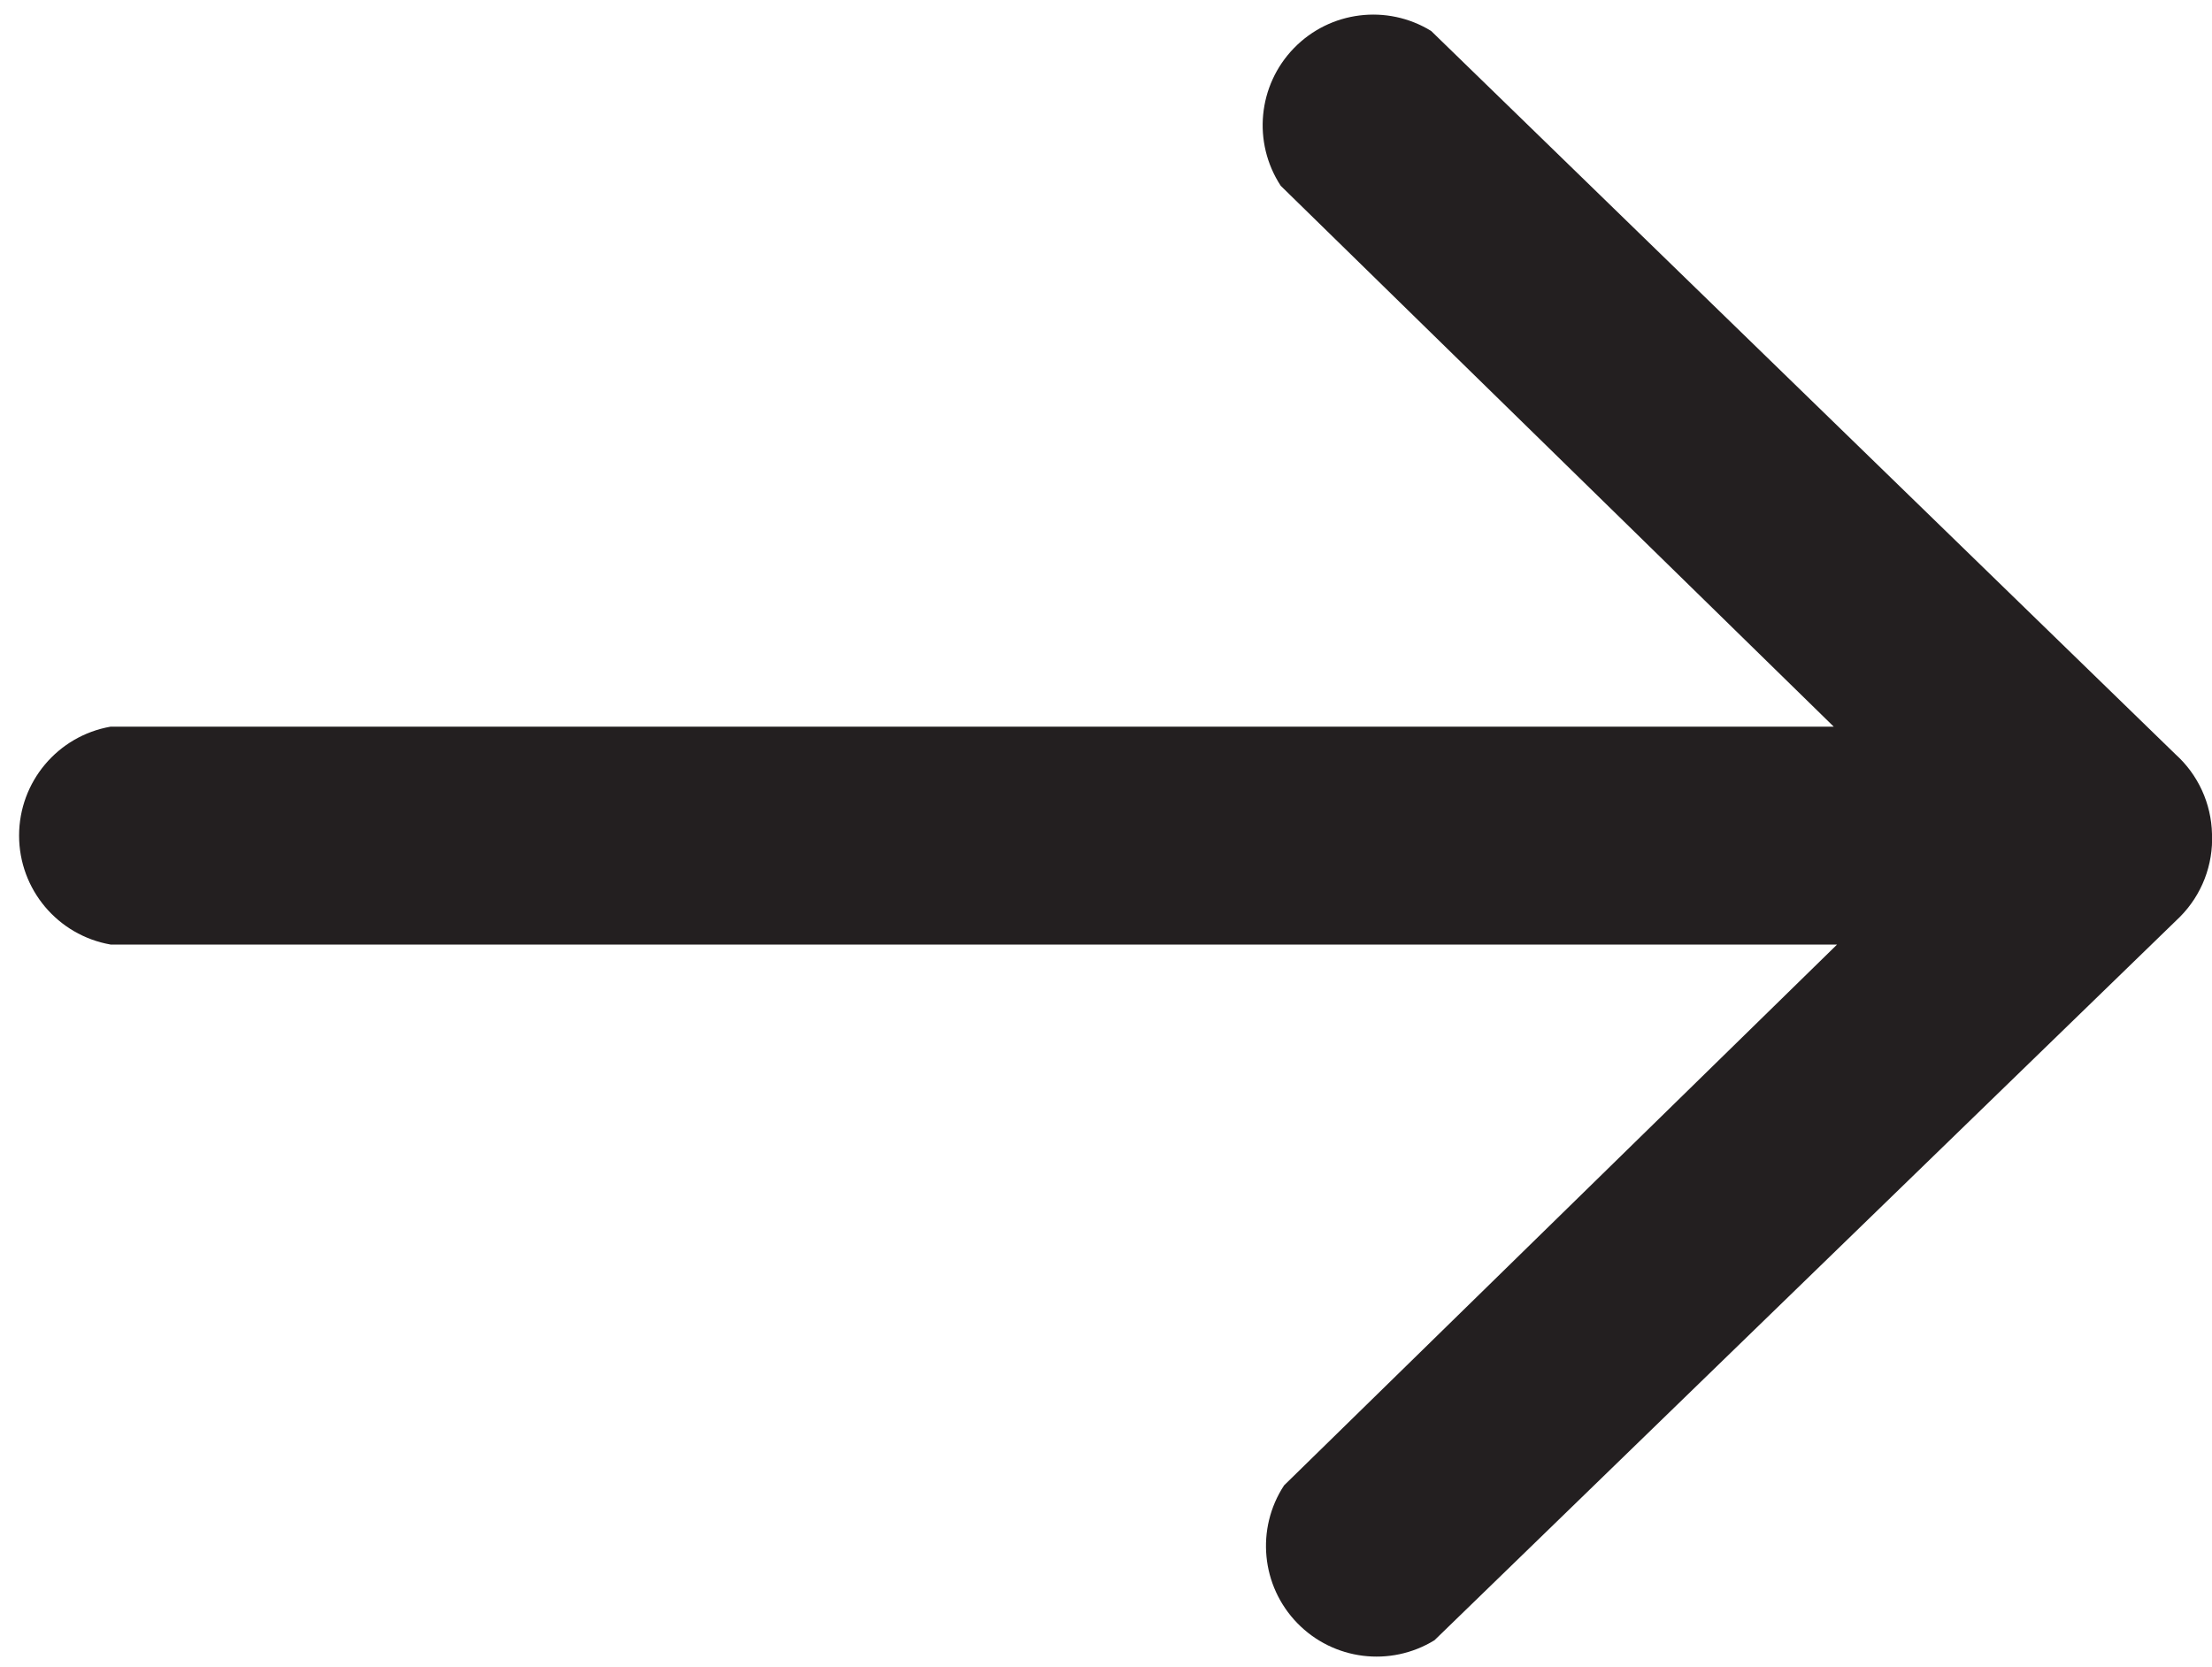
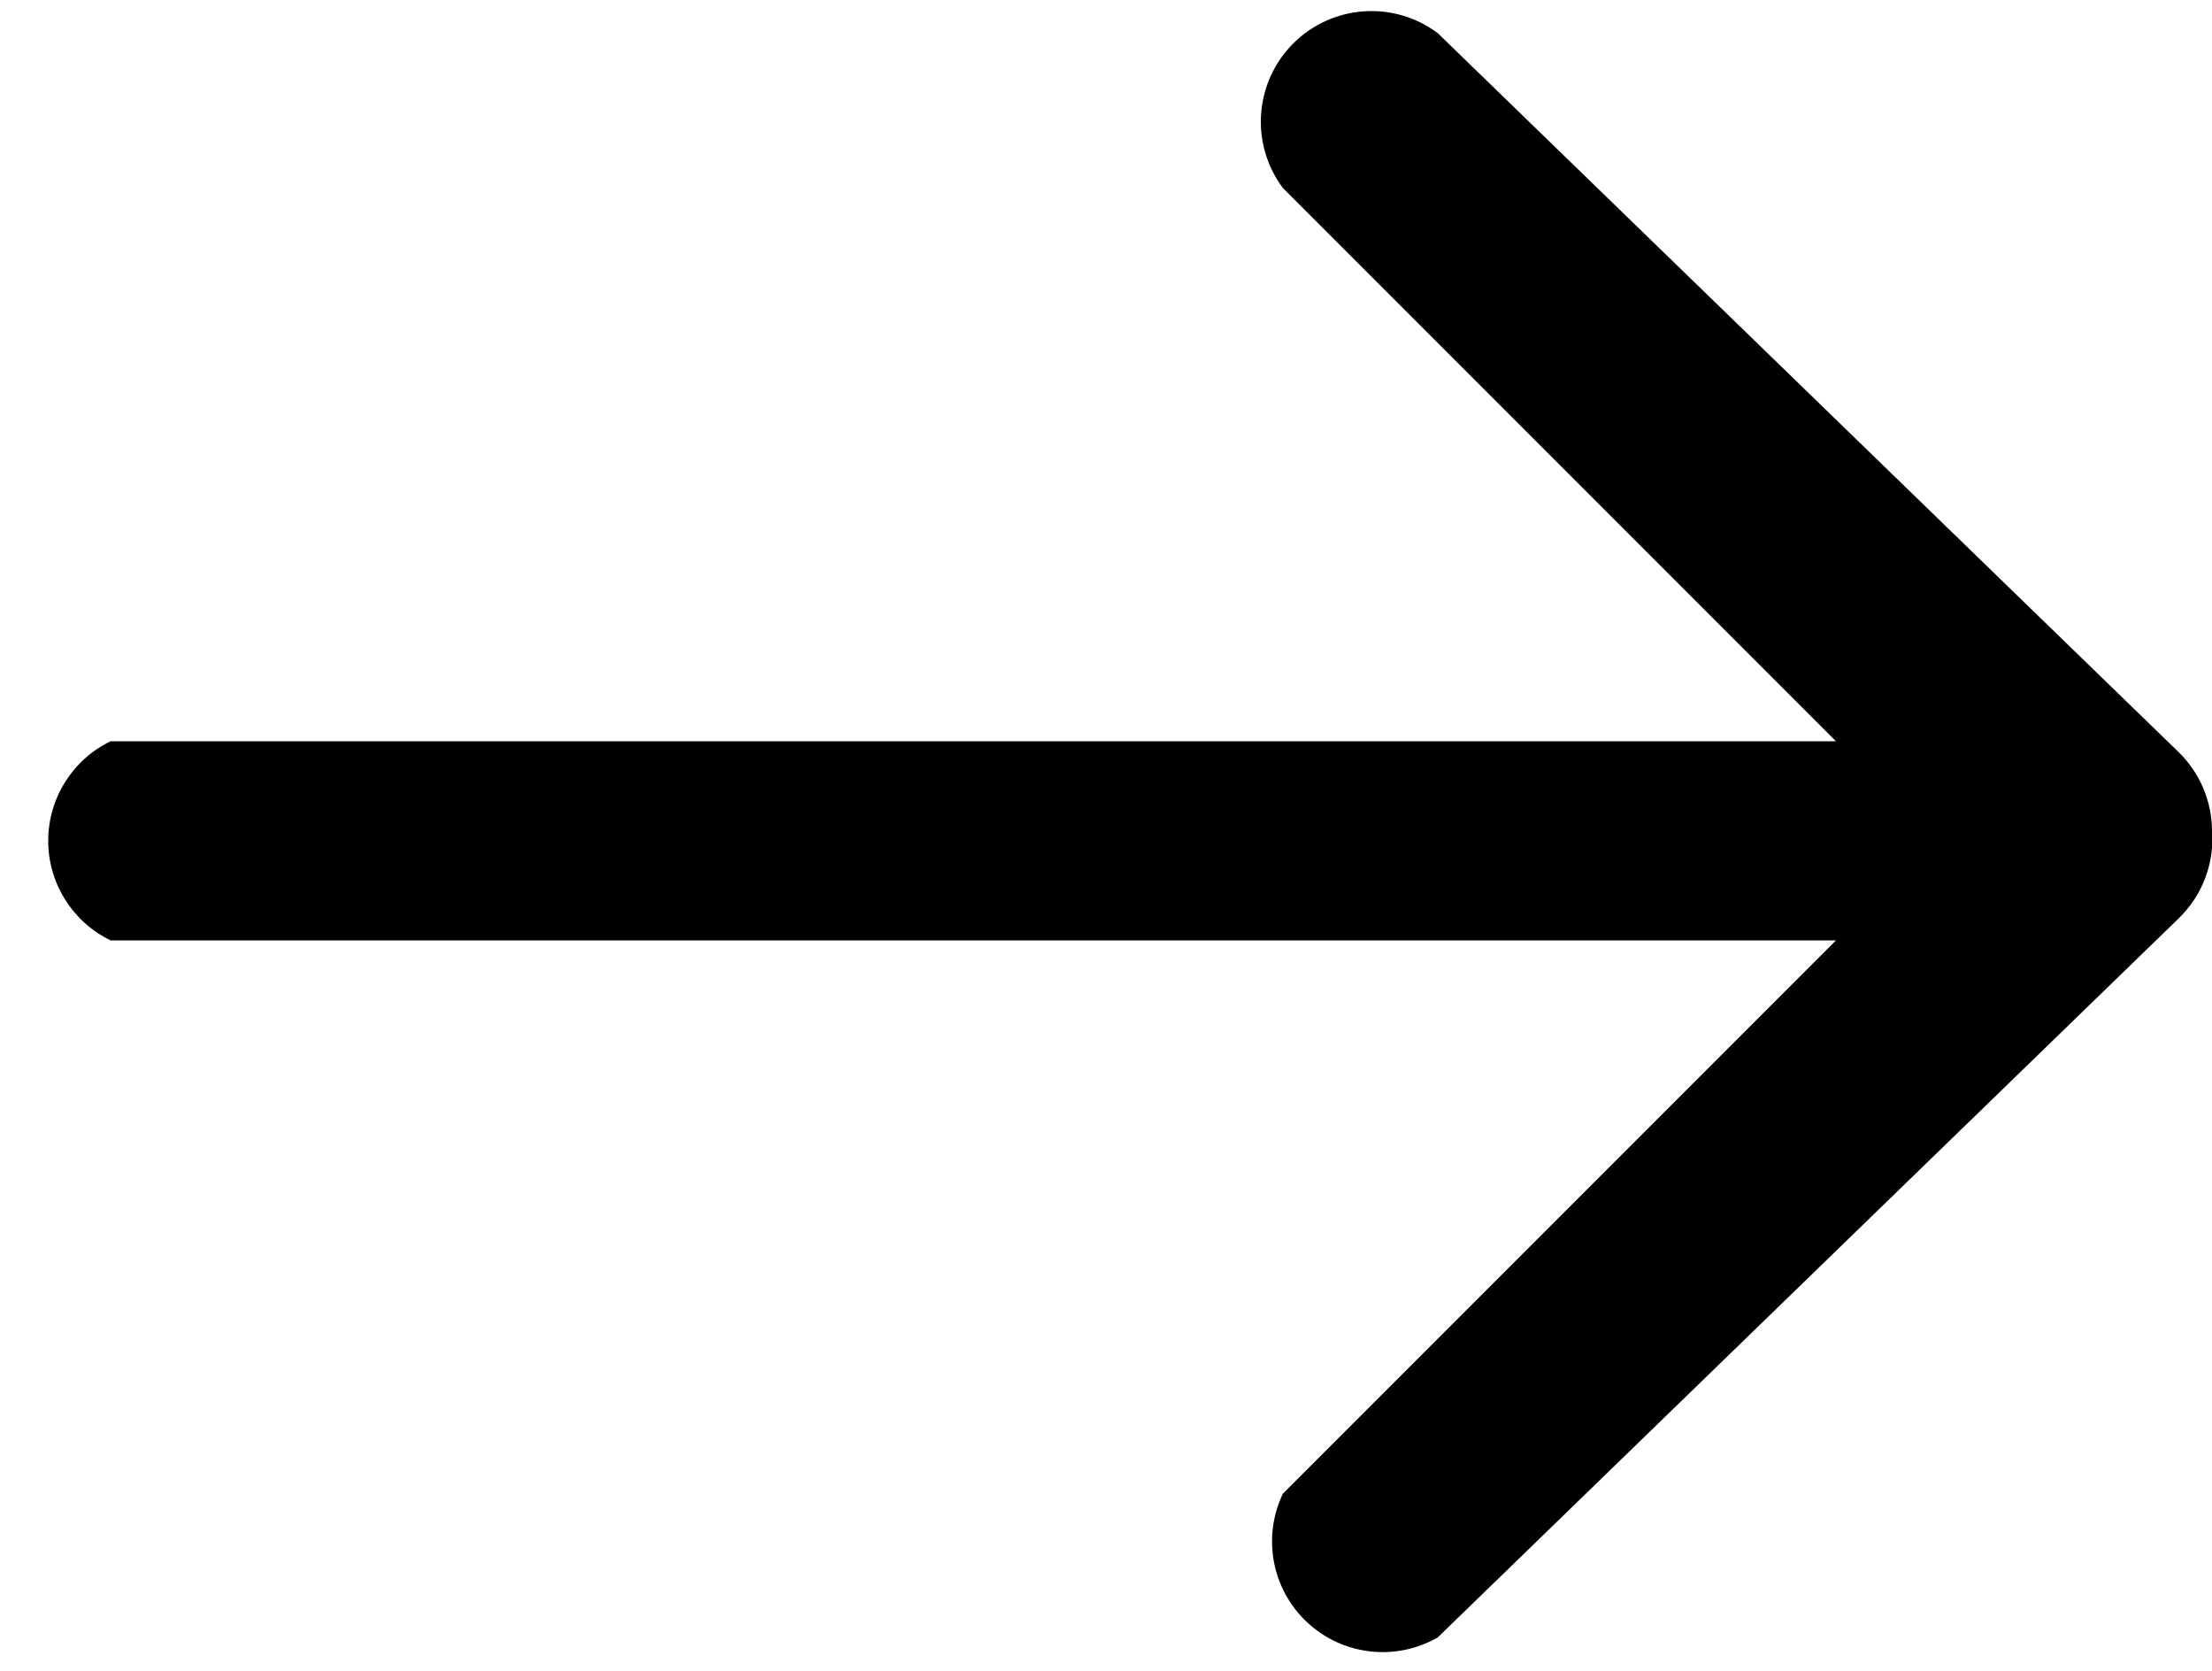
- <svg xmlns="http://www.w3.org/2000/svg" id="Layer_1" data-name="Layer 1" viewBox="0 0 20 15.07">
-   <defs>
-     <style>.cls-1{fill:#231f20}</style>
-   </defs>
-   <path class="cls-1" d="M20 10a1 1 0 0 0-.33-.72l-6.73-6.54a1 1 0 0 0-1.36 1.4l5 4.89H1A1 1 0 0 0 1 11h15.61l-5 4.89a1 1 0 0 0 1.36 1.4l6.74-6.54A1 1 0 0 0 20 10z" transform="translate(0 -2.46)" />
+ <svg xmlns="http://www.w3.org/2000/svg" viewBox="0 0 20 15.1">
+   <path d="M20 7.5a1 1 0 0 0-.3-.7L13 .3a1 1 0 0 0-1.4 1.4l5 5H1a1 1 0 0 0 0 1.8h15.6l-5 5a1 1 0 0 0 1.4 1.3l6.7-6.5a1 1 0 0 0 .3-.8z" />
</svg>
